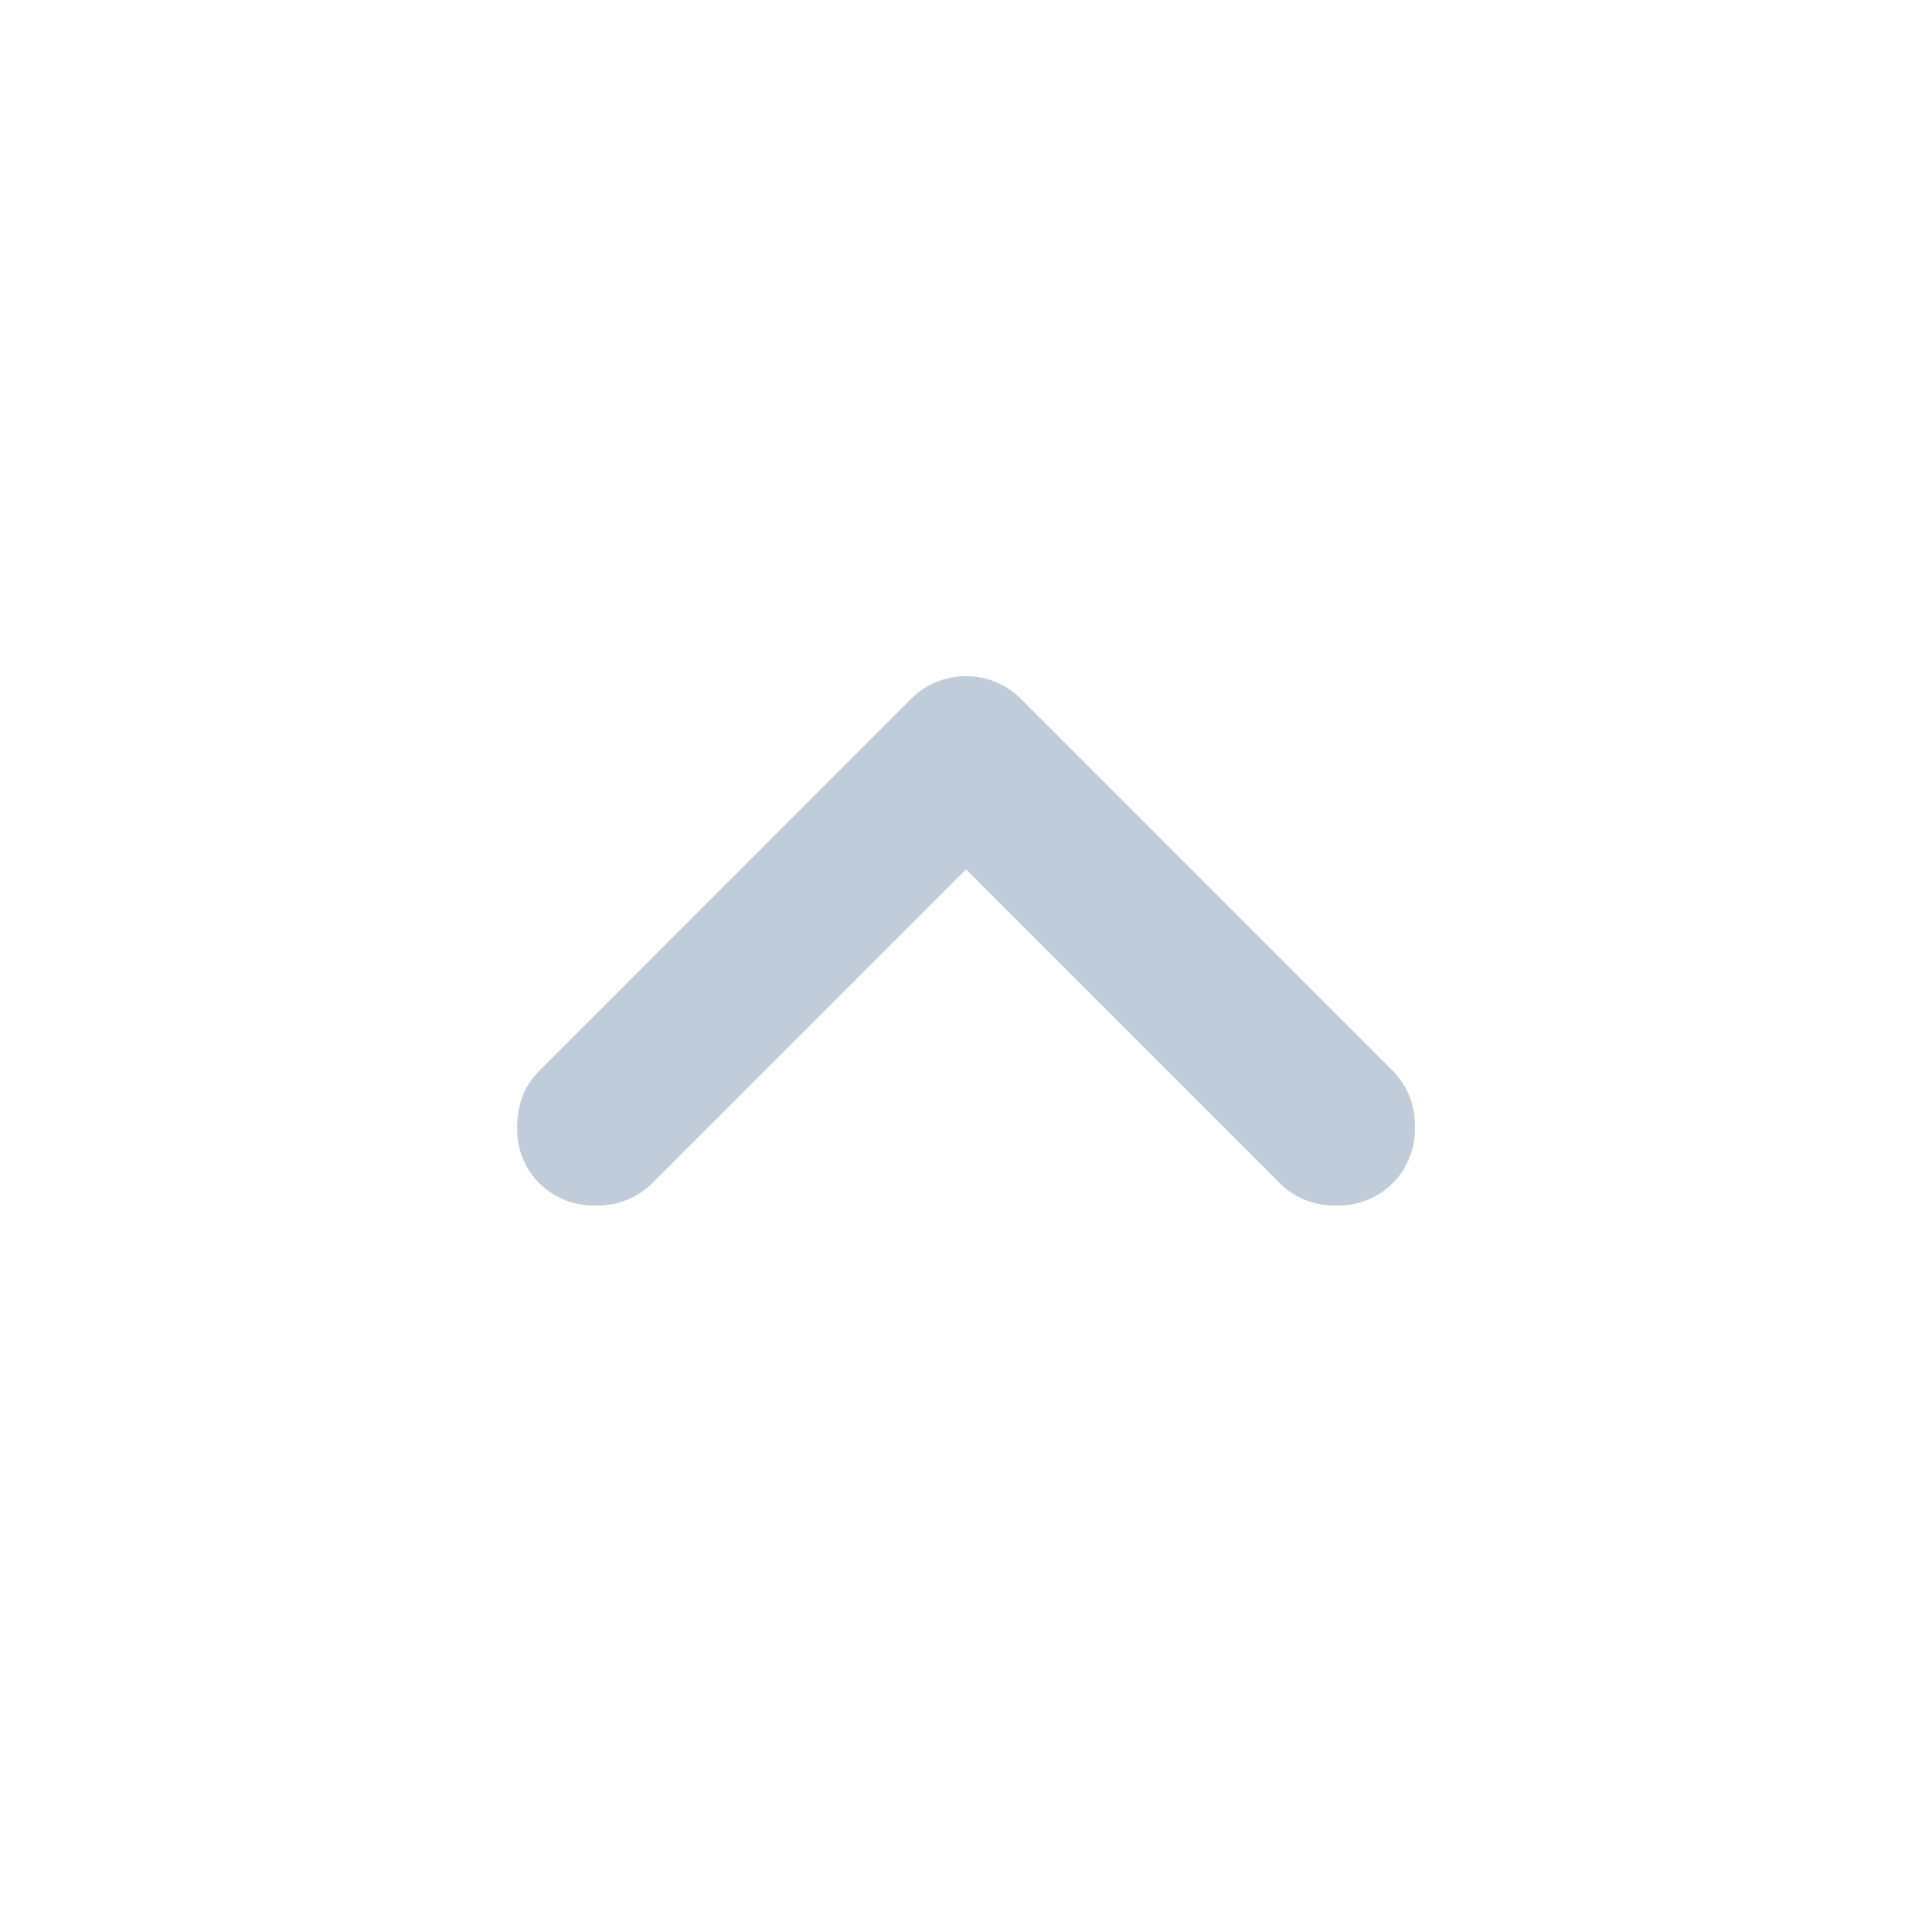
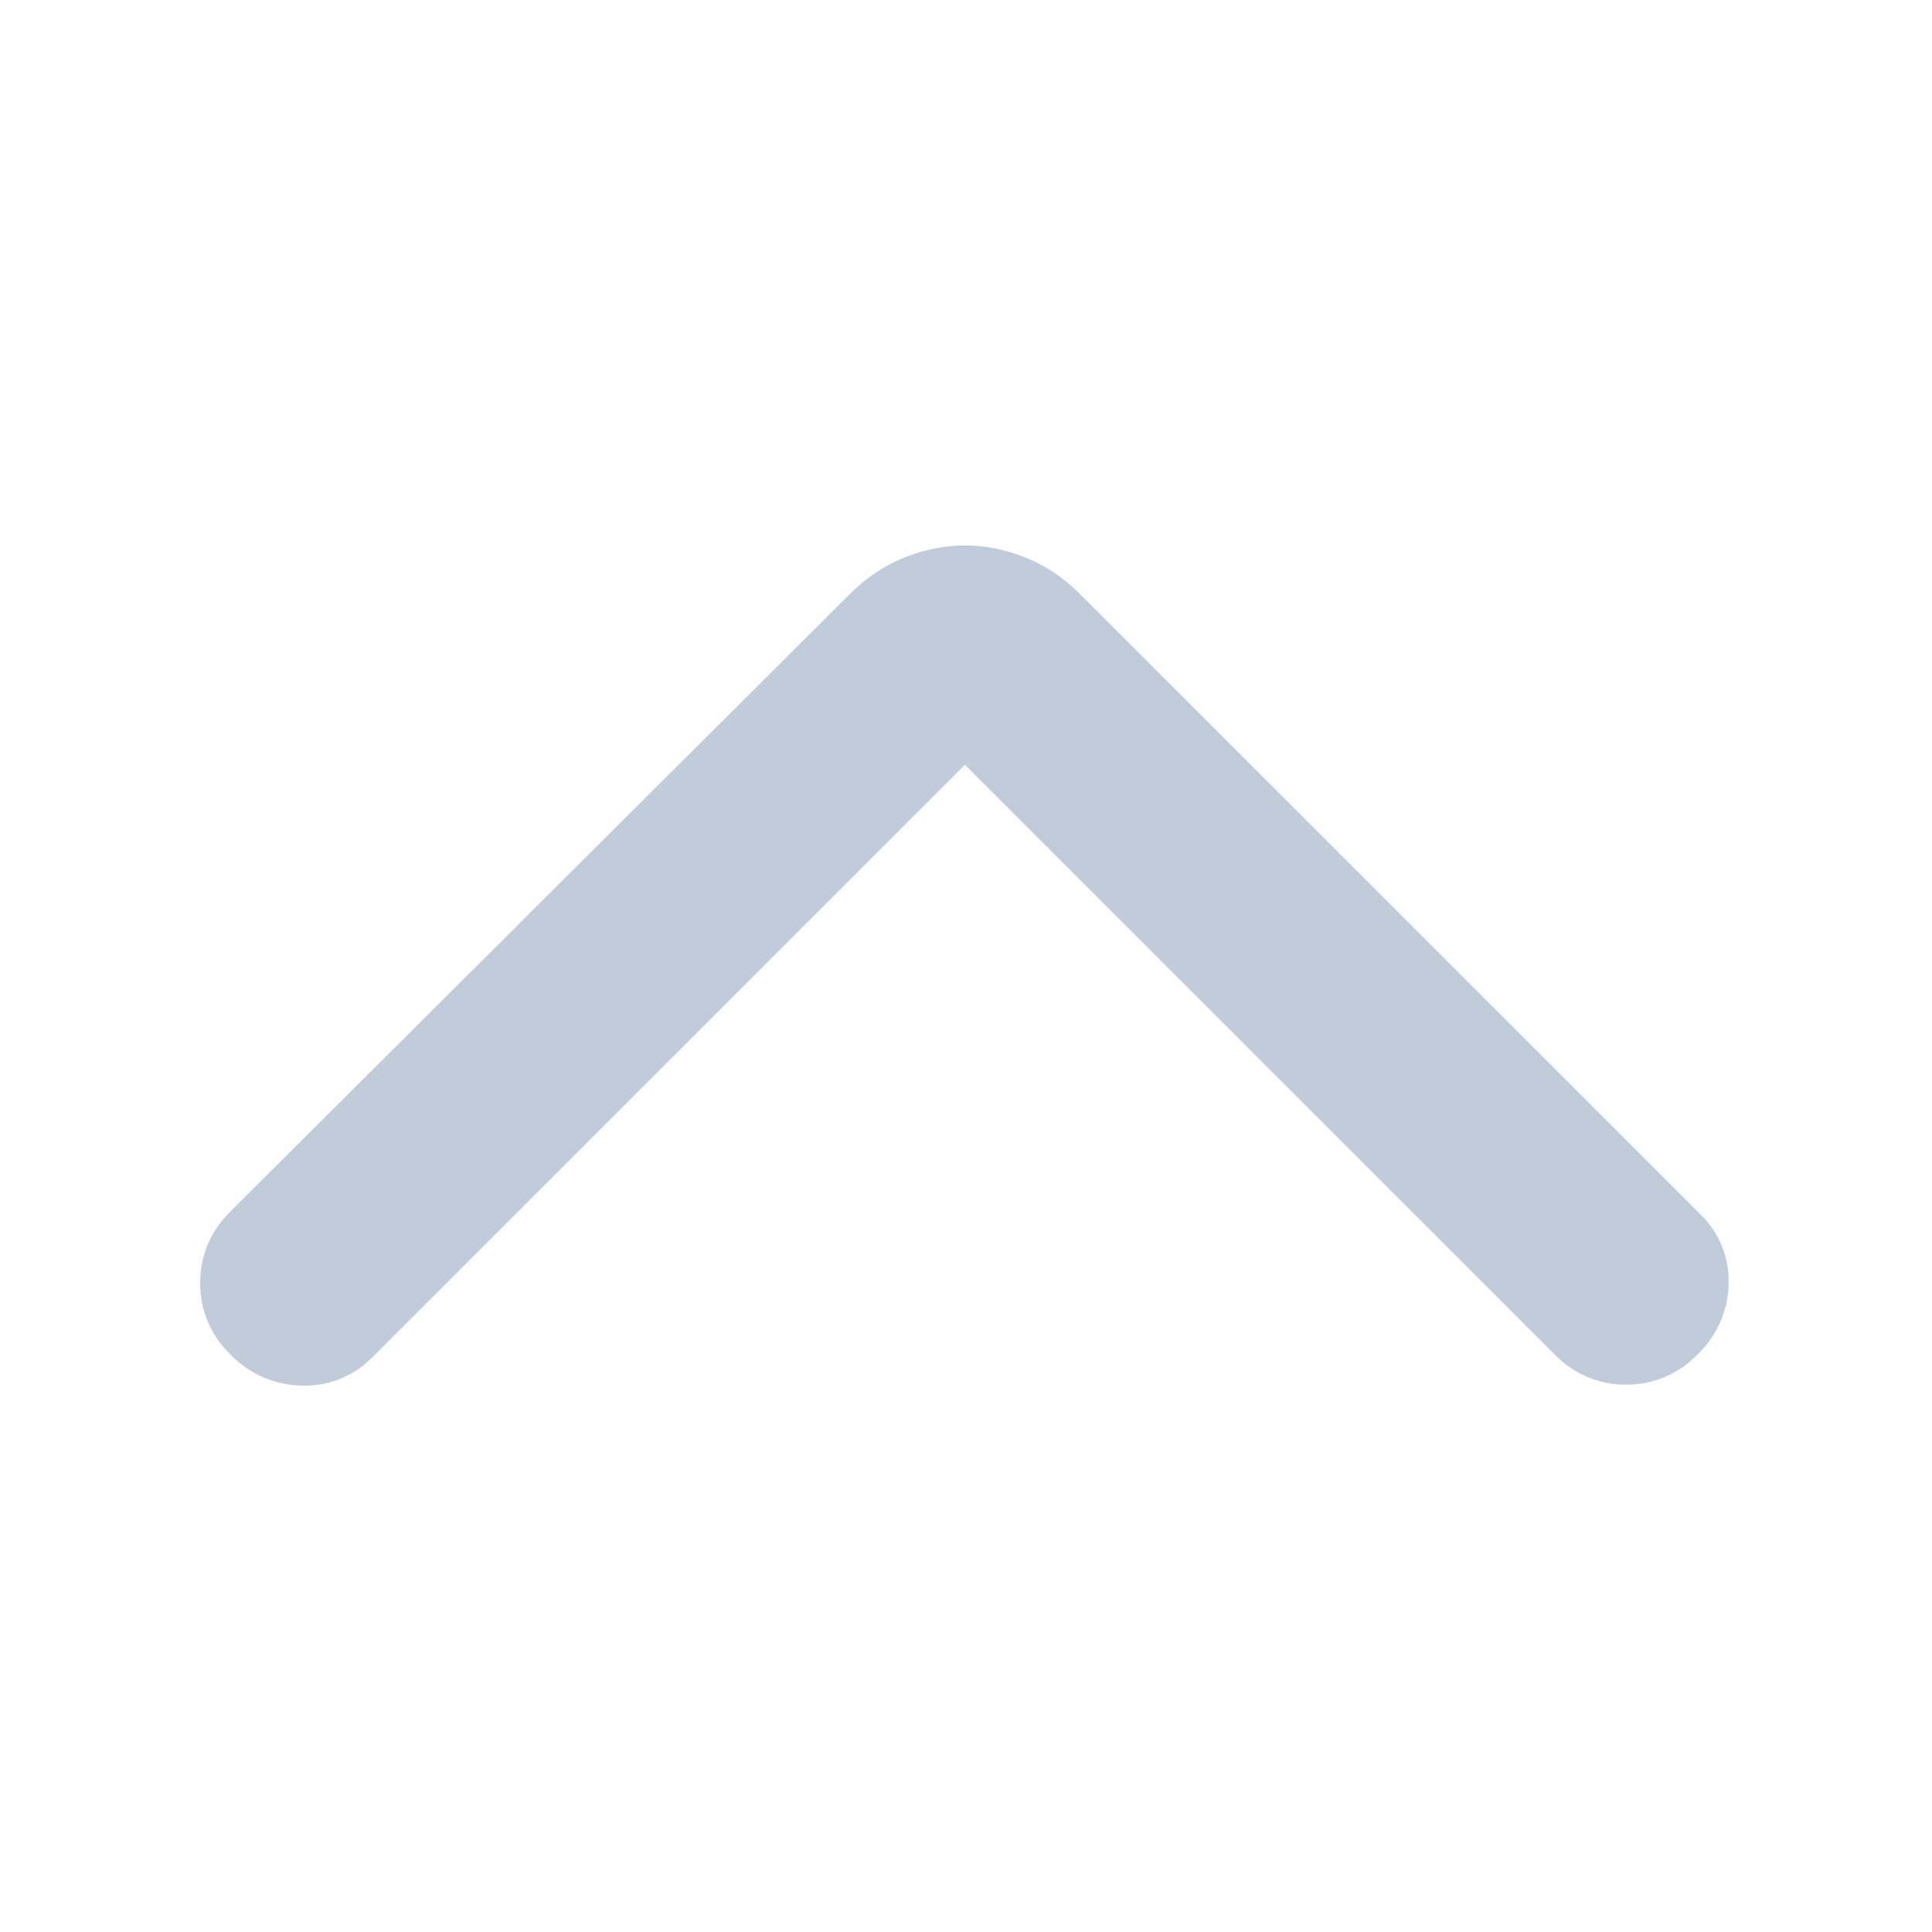
<svg xmlns="http://www.w3.org/2000/svg" width="16" height="16" fill="none" viewBox="0 0 16 16">
-   <path fill="#C0CCD9" d="M8 7.2 5.4 9.8a.632.632 0 0 1-.467.183.632.632 0 0 1-.466-.183.632.632 0 0 1-.184-.467c0-.189.061-.344.184-.466L7.533 5.8A.64.64 0 0 1 8 5.6a.64.64 0 0 1 .467.2l3.066 3.067a.632.632 0 0 1 .184.466.632.632 0 0 1-.184.467.632.632 0 0 1-.466.183.632.632 0 0 1-.467-.183L8 7.2Z" />
+   <path fill="#C0CCD9" d="m7.991 6.333-4.9 4.9a.78.78 0 0 1-.591.242.84.84 0 0 1-.592-.258.809.809 0 0 1-.25-.592c0-.228.083-.425.25-.592l5.133-5.116c.134-.134.284-.234.45-.3.167-.067.334-.1.5-.1.167 0 .334.033.5.1.167.066.317.166.45.3l5.134 5.133a.77.77 0 0 1 .241.583.83.83 0 0 1-.258.584.809.809 0 0 1-.592.25.809.809 0 0 1-.591-.25L7.99 6.333Z" />
</svg>
